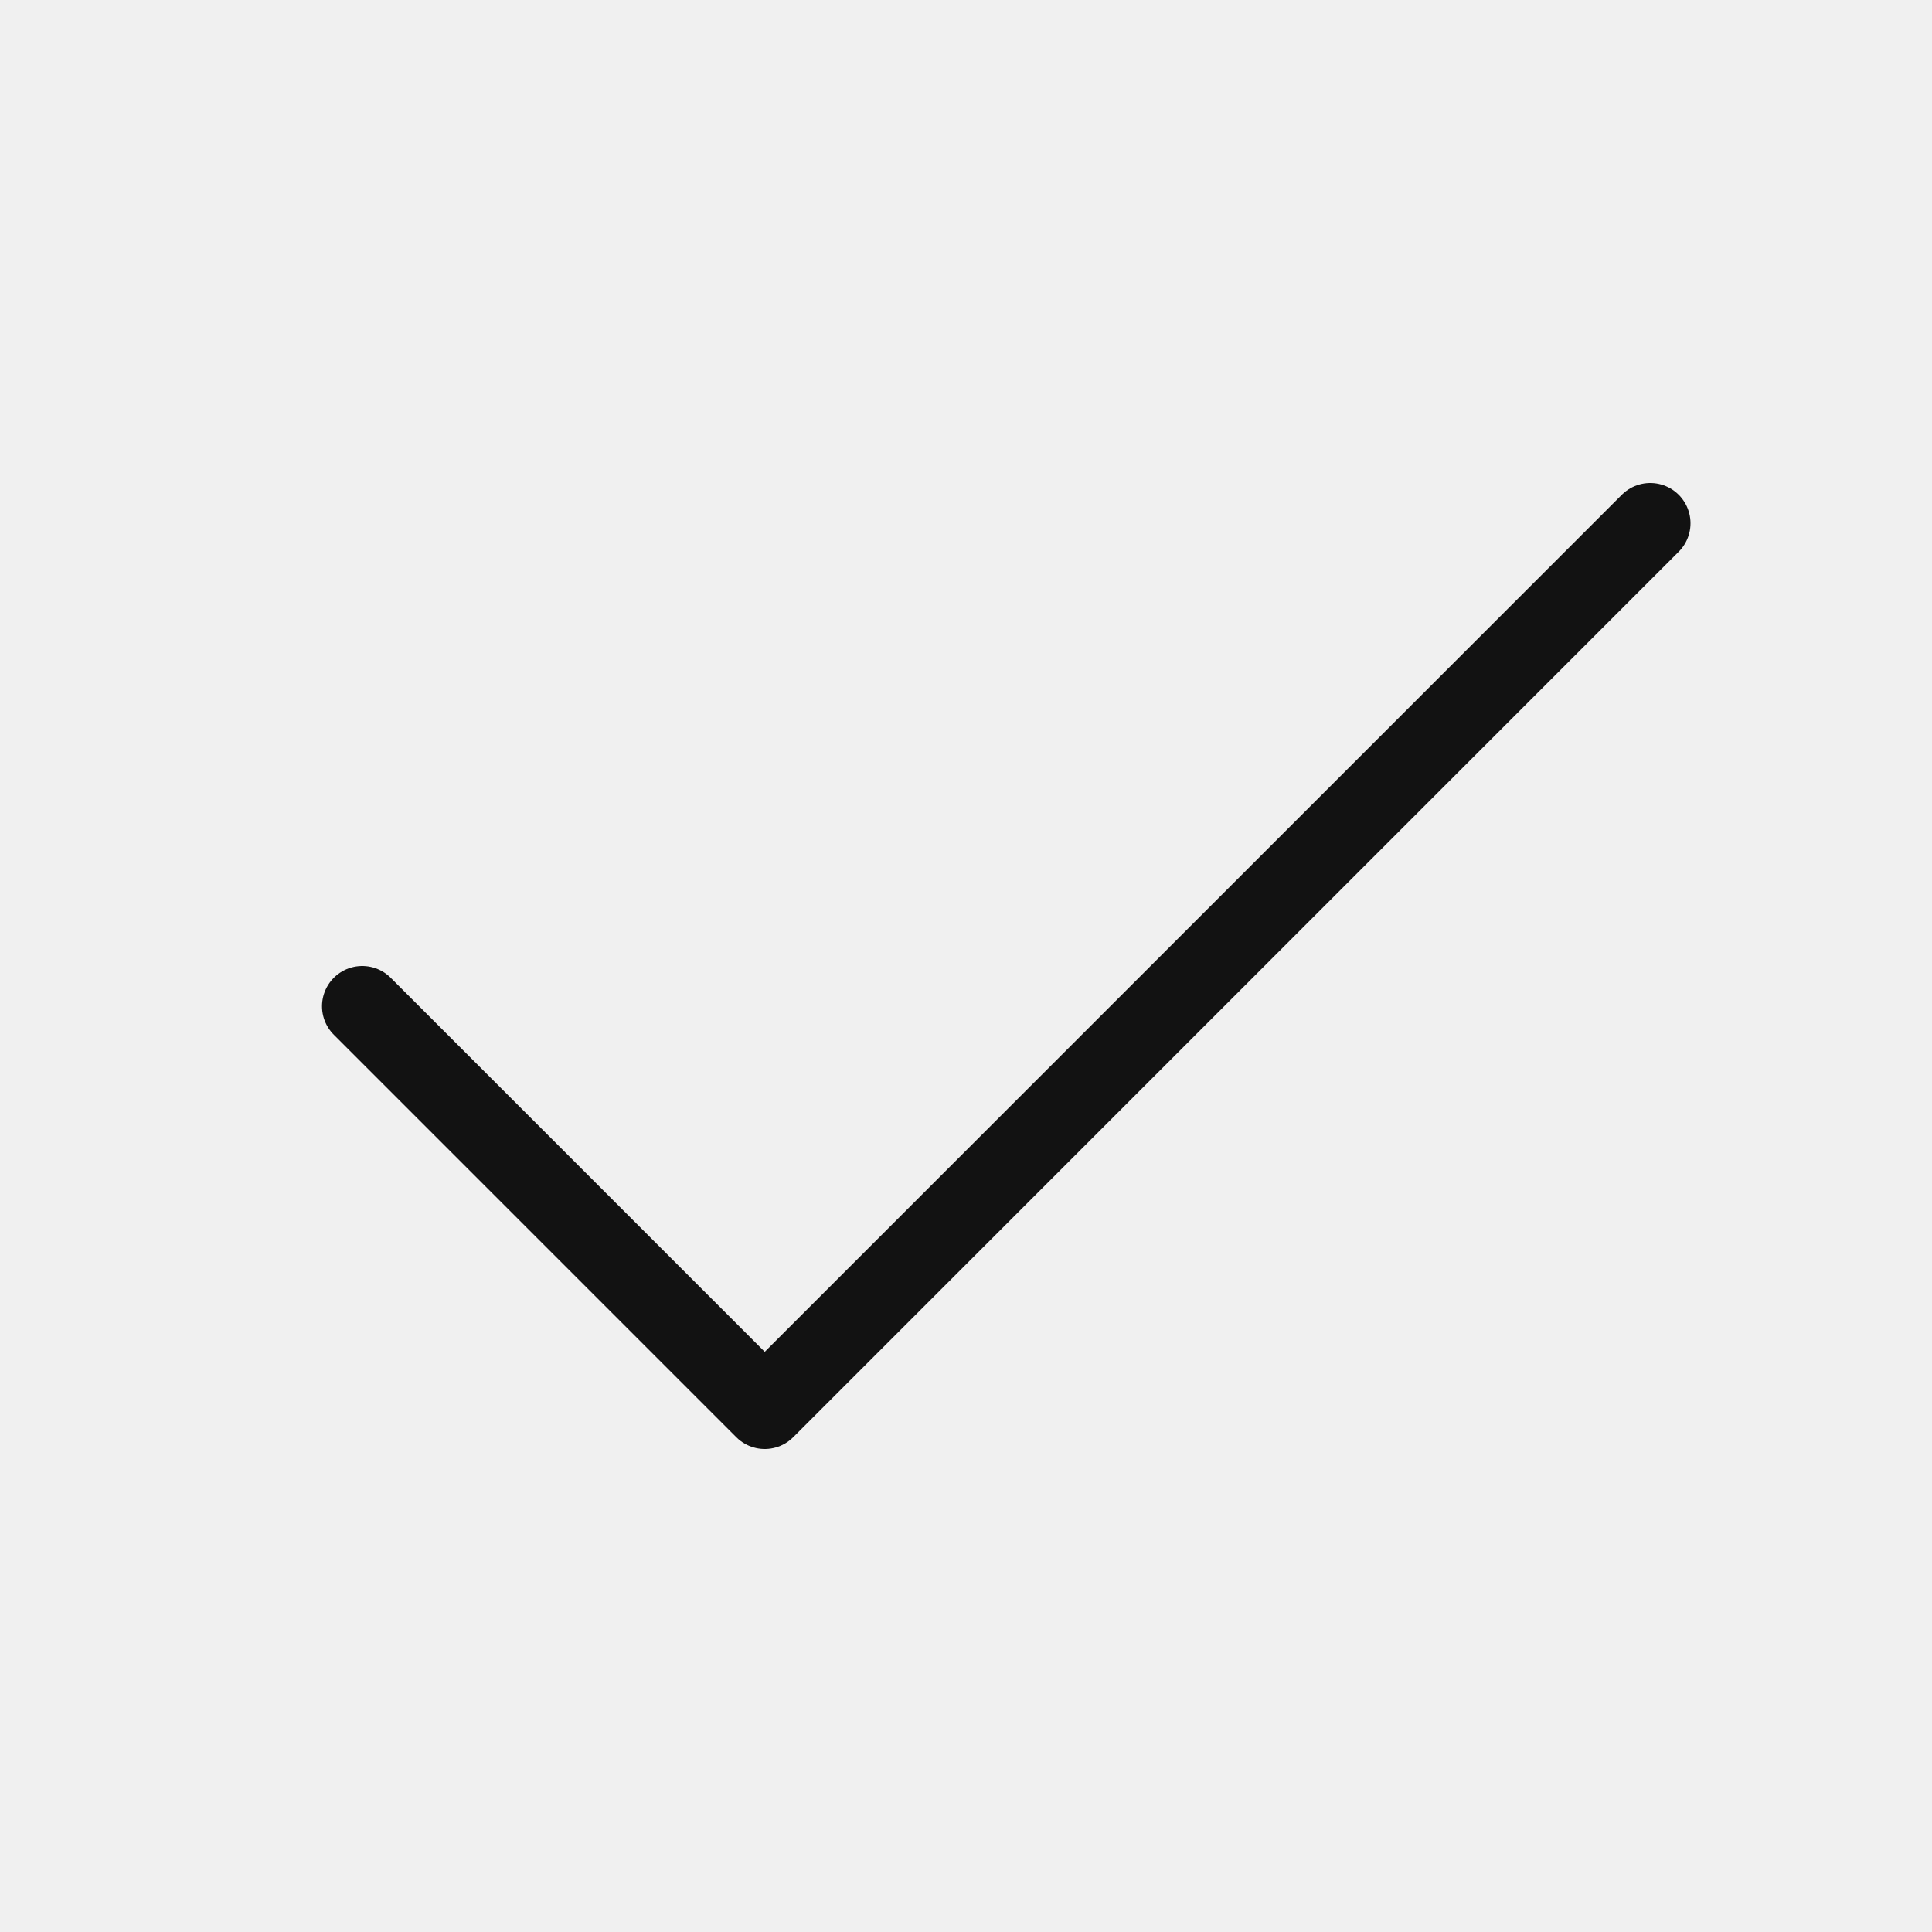
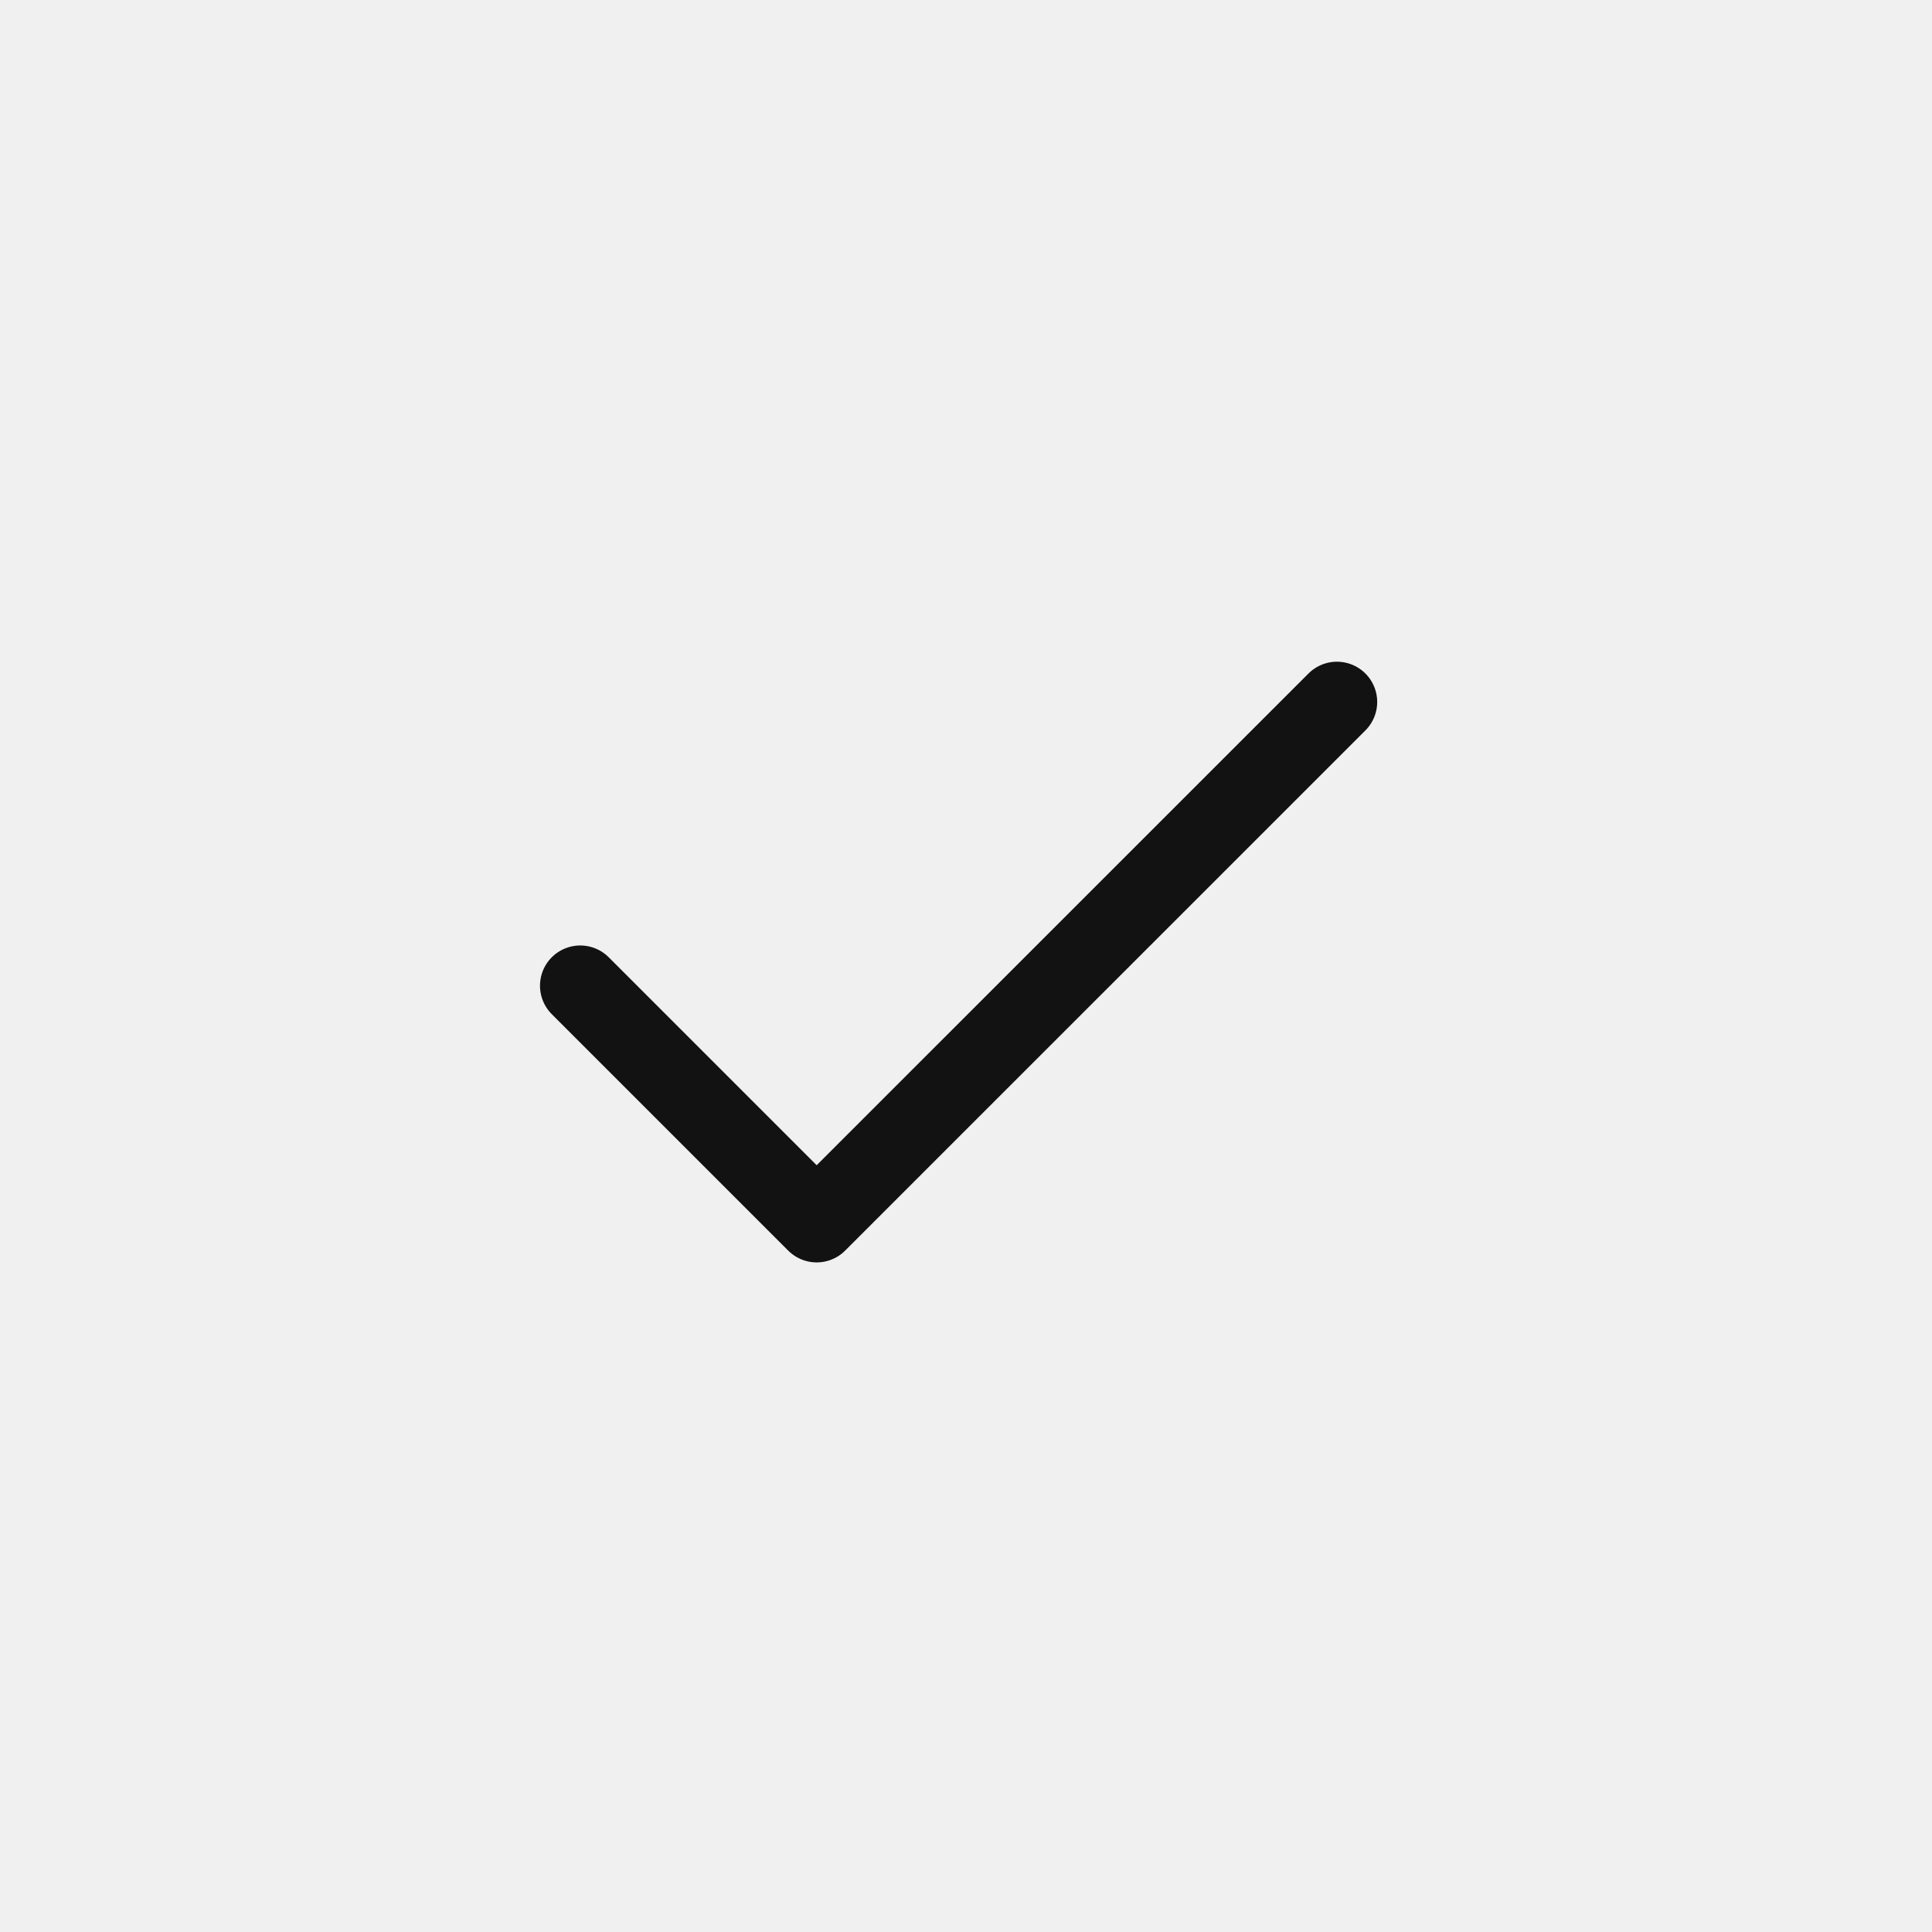
<svg xmlns="http://www.w3.org/2000/svg" width="24" height="24" viewBox="0 0 24 24">
  <defs>
    <clipPath id="clip-path">
-       <rect id="사각형_15480" data-name="사각형 15480" width="24" height="24" transform="translate(-6 -3)" fill="#fff" stroke="#8a8a8a" stroke-width="1.5" />
+       <rect id="mask" width="24" height="24" transform="translate(0 -0.043)" fill="#f0f" opacity="0.217" />
    </clipPath>
  </defs>
-   <g id="ico_check" transform="translate(6 3)" clip-path="url(#clip-path)">
-     <path id="Icon_feather-check" data-name="Icon feather-check" d="M22,9,11,20,6,15" transform="translate(-7.5 -5.5)" fill="none" stroke="#121212" stroke-linecap="round" stroke-linejoin="round" stroke-width="1" />
+   <g id="ico_check" transform="translate(0 0.043)" clip-path="url(#clip-path)">
+     <path id="ico_check-2" data-name="ico_check" d="M15.4,9,8.937,15.462,6,12.525" transform="translate(1.208 -0.323)" fill="none" stroke="#121212" stroke-linecap="round" stroke-linejoin="round" stroke-width="1" />
  </g>
</svg>
